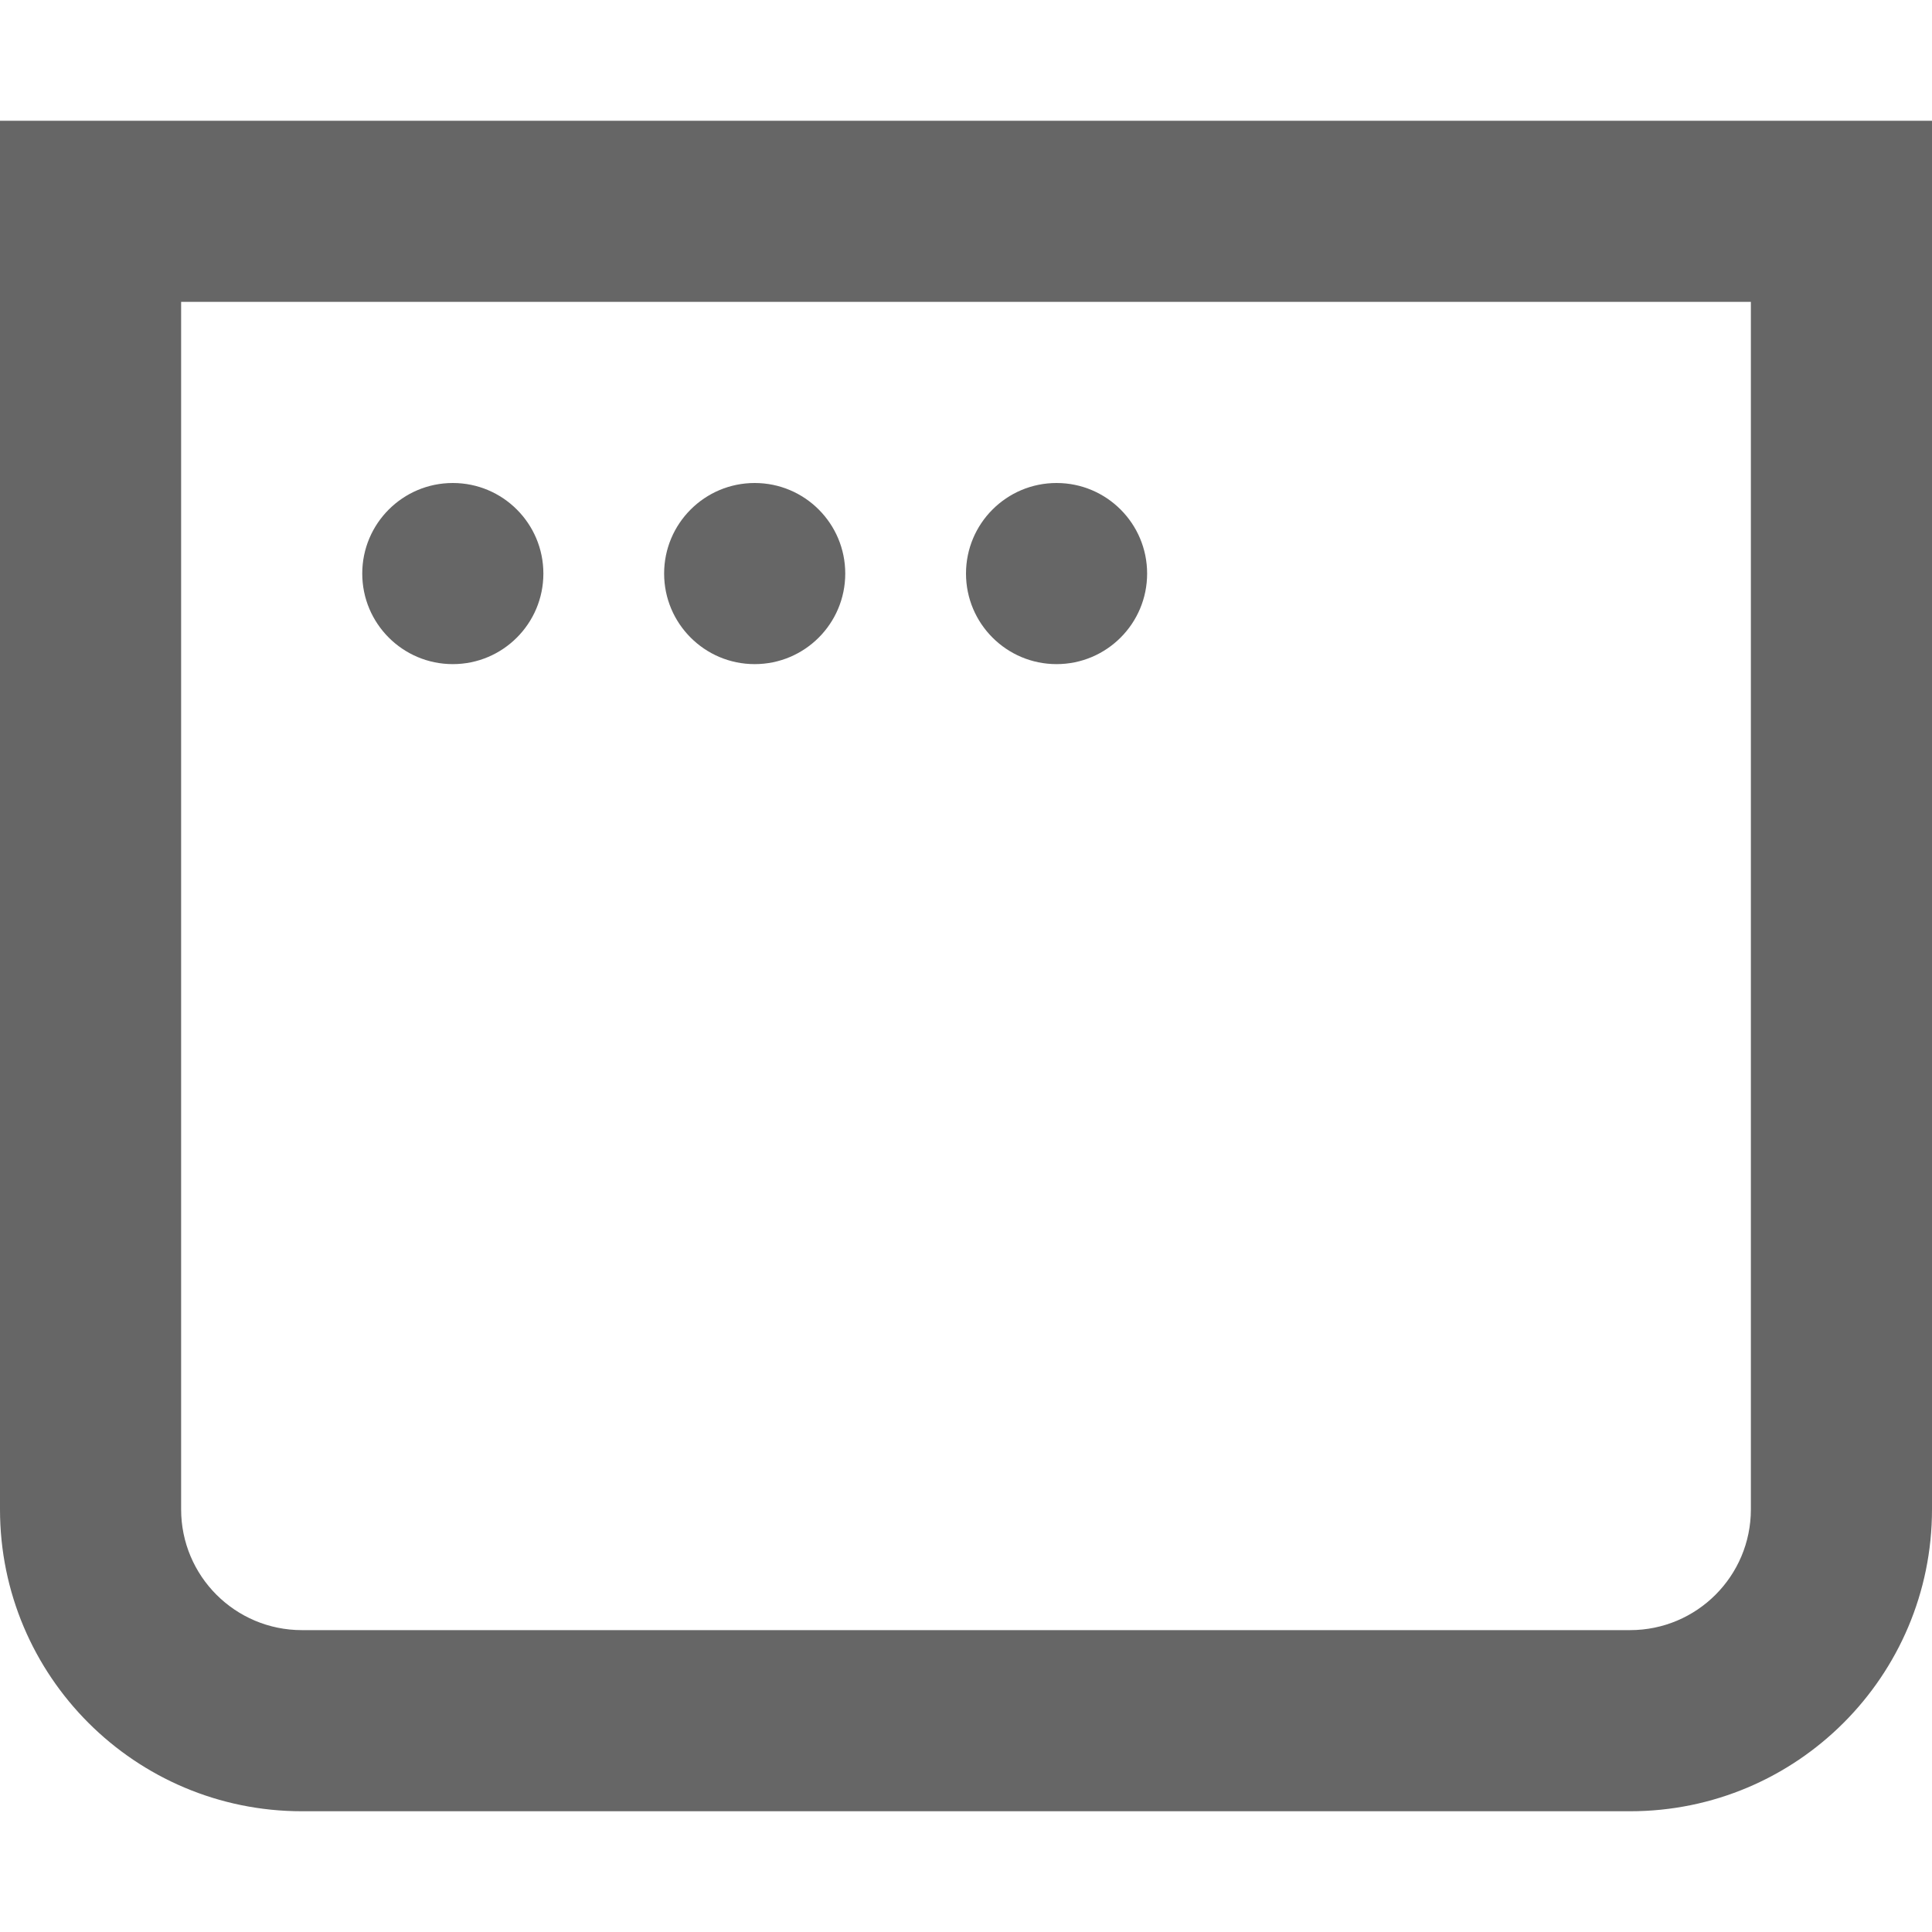
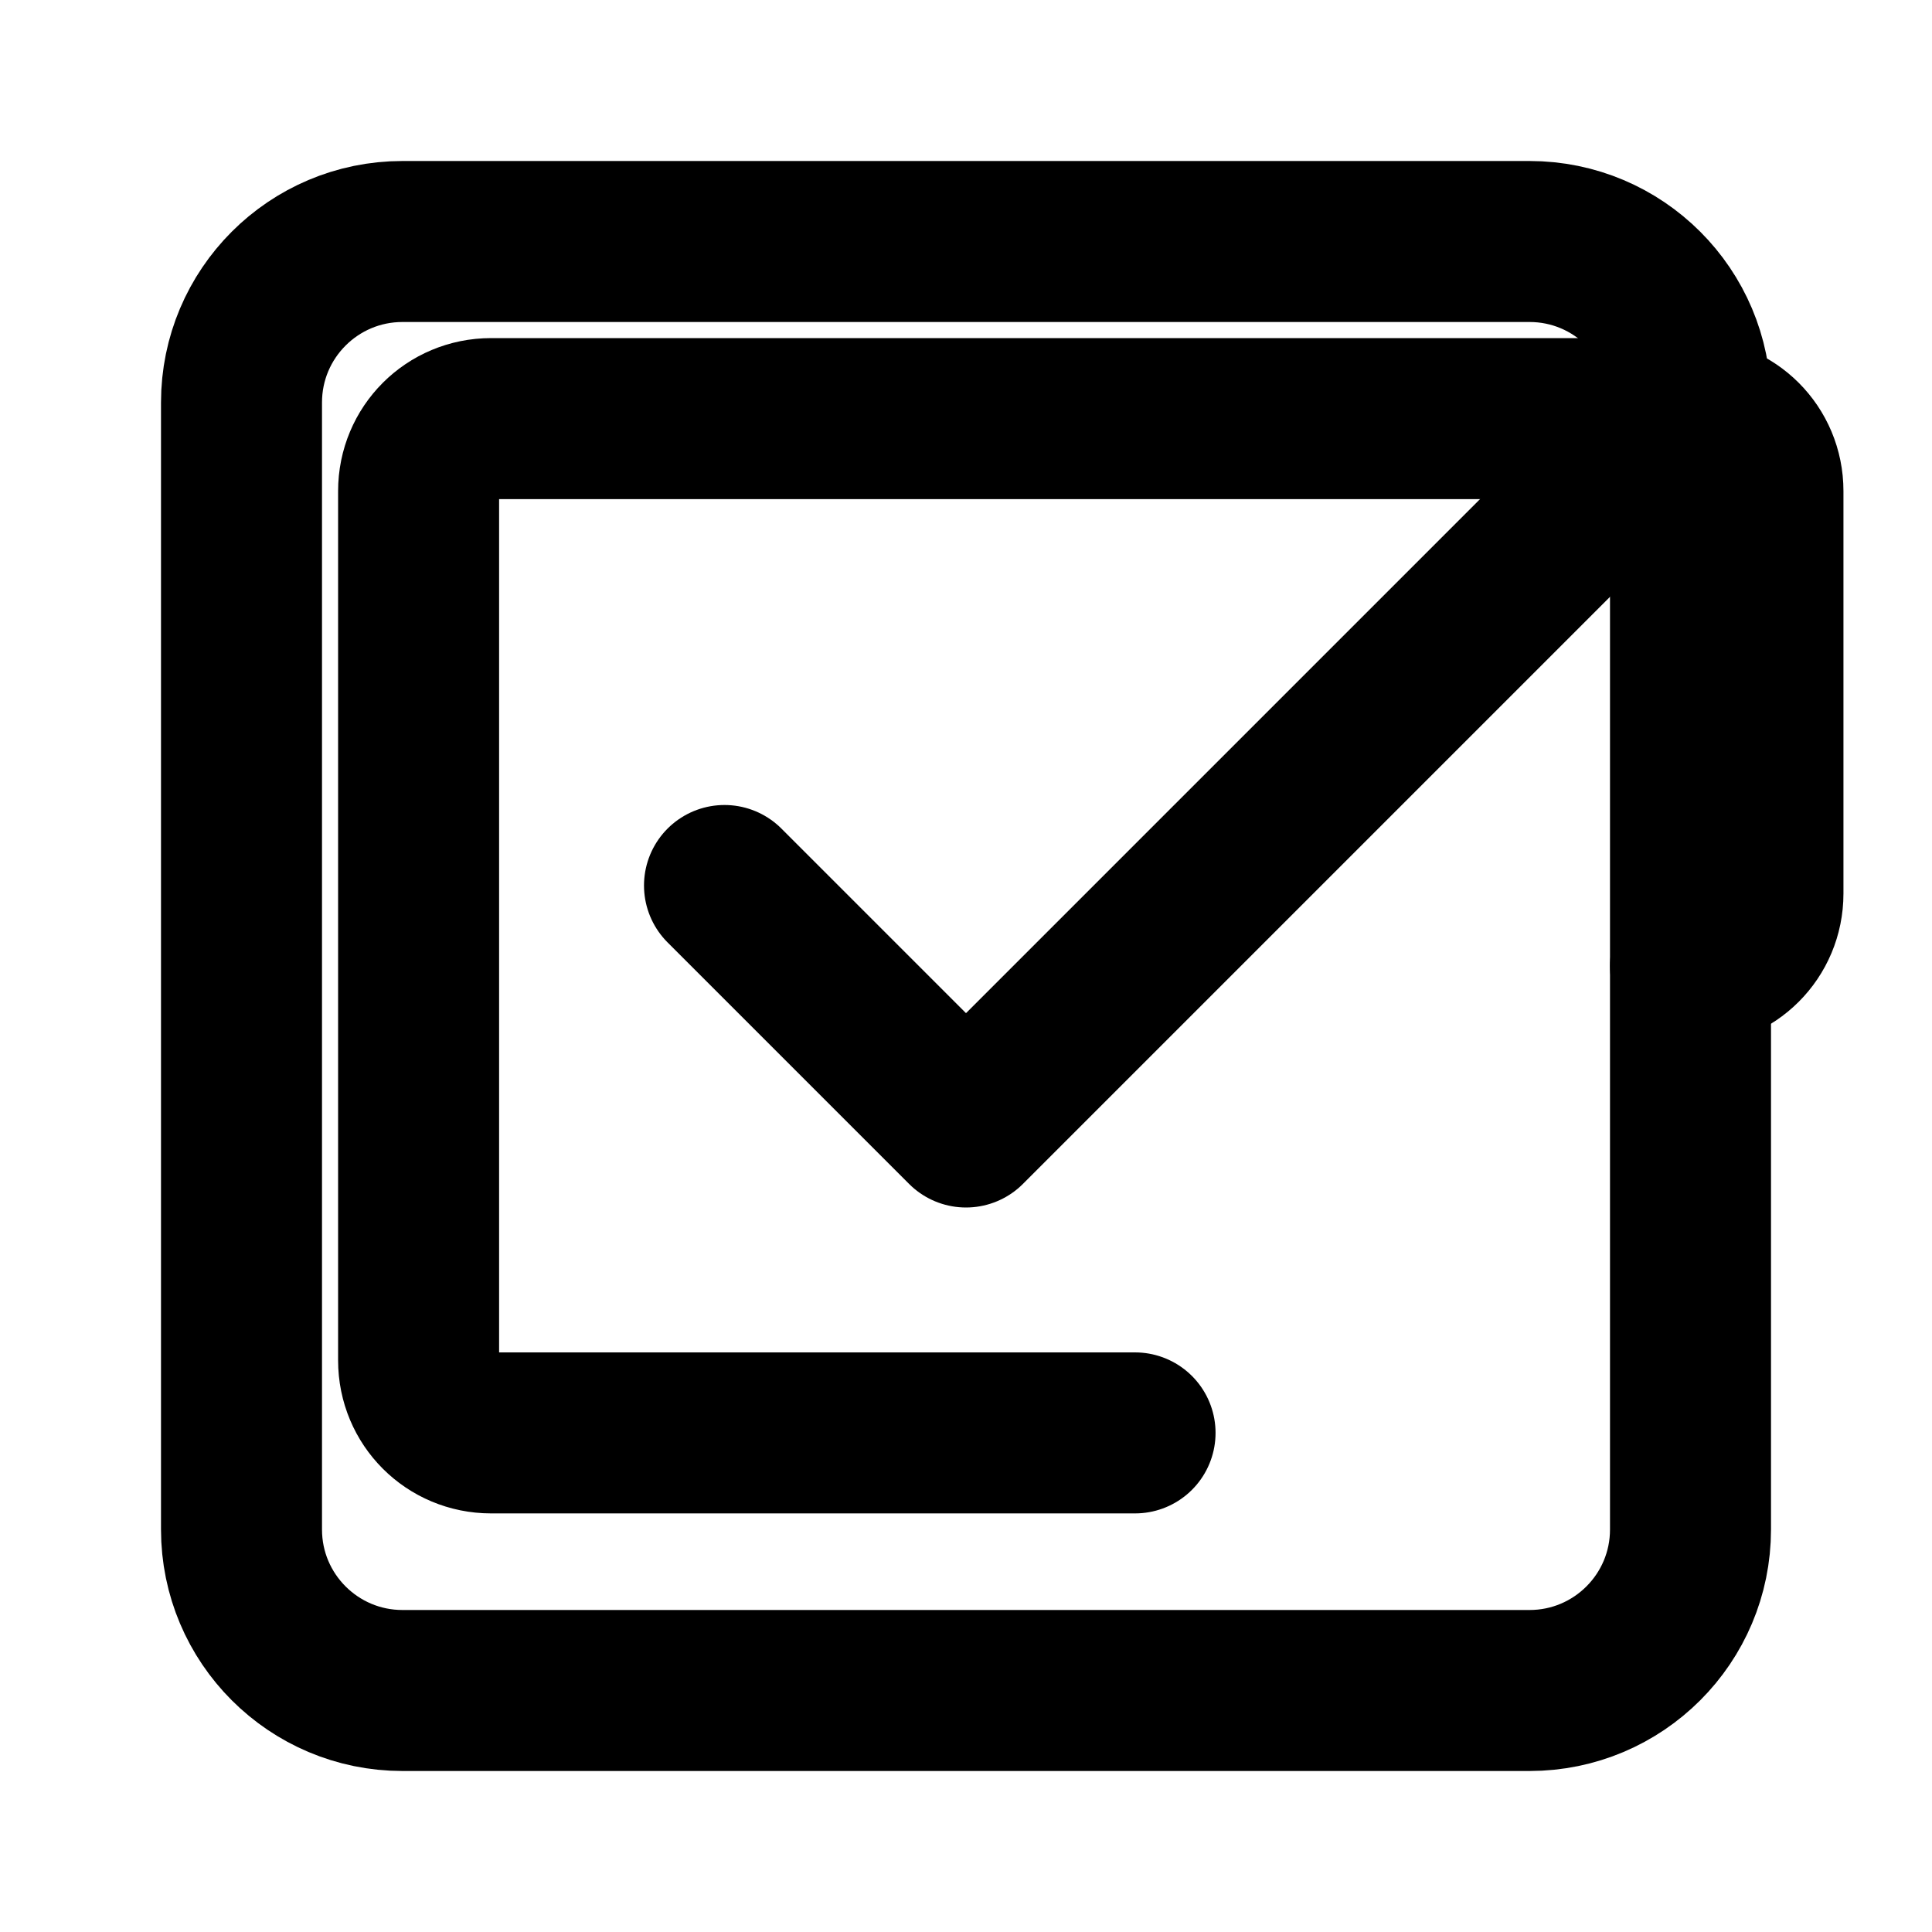
- <svg xmlns="http://www.w3.org/2000/svg" fill="none" viewBox="0 0 16 16">
-   <path fill-rule="evenodd" clip-rule="evenodd" d="M1.5 2.5h13v10a1 1 0 0 1-1 1h-11a1 1 0 0 1-1-1zM0 1h16v11.5a2.5 2.5 0 0 1-2.5 2.5h-11A2.5 2.5 0 0 1 0 12.5zm3.75 4.5a.75.75 0 1 0 0-1.5.75.75 0 0 0 0 1.5M7 4.75a.75.75 0 1 1-1.5 0 .75.75 0 0 1 1.5 0m1.75.75a.75.75 0 1 0 0-1.5.75.75 0 0 0 0 1.5" fill="#666" />
+ <svg xmlns="http://www.w3.org/2000/svg" width="16" height="16" viewBox="0 0 24 24" fill="none" stroke="currentColor" stroke-width="2" stroke-linecap="round" stroke-linejoin="round">
+   <path d="m9 11 3 3 8-8" />
+   <path d="M21 12c.5 0 .9-.4.9-.9V6.1c0-.5-.4-.9-.9-.9H6.1c-.5 0-.9.4-.9.9v10.8c0 .5.4.9.9.9h8" />
+   <rect x="3" y="3" width="18" height="18" rx="2" ry="2" />
</svg>
